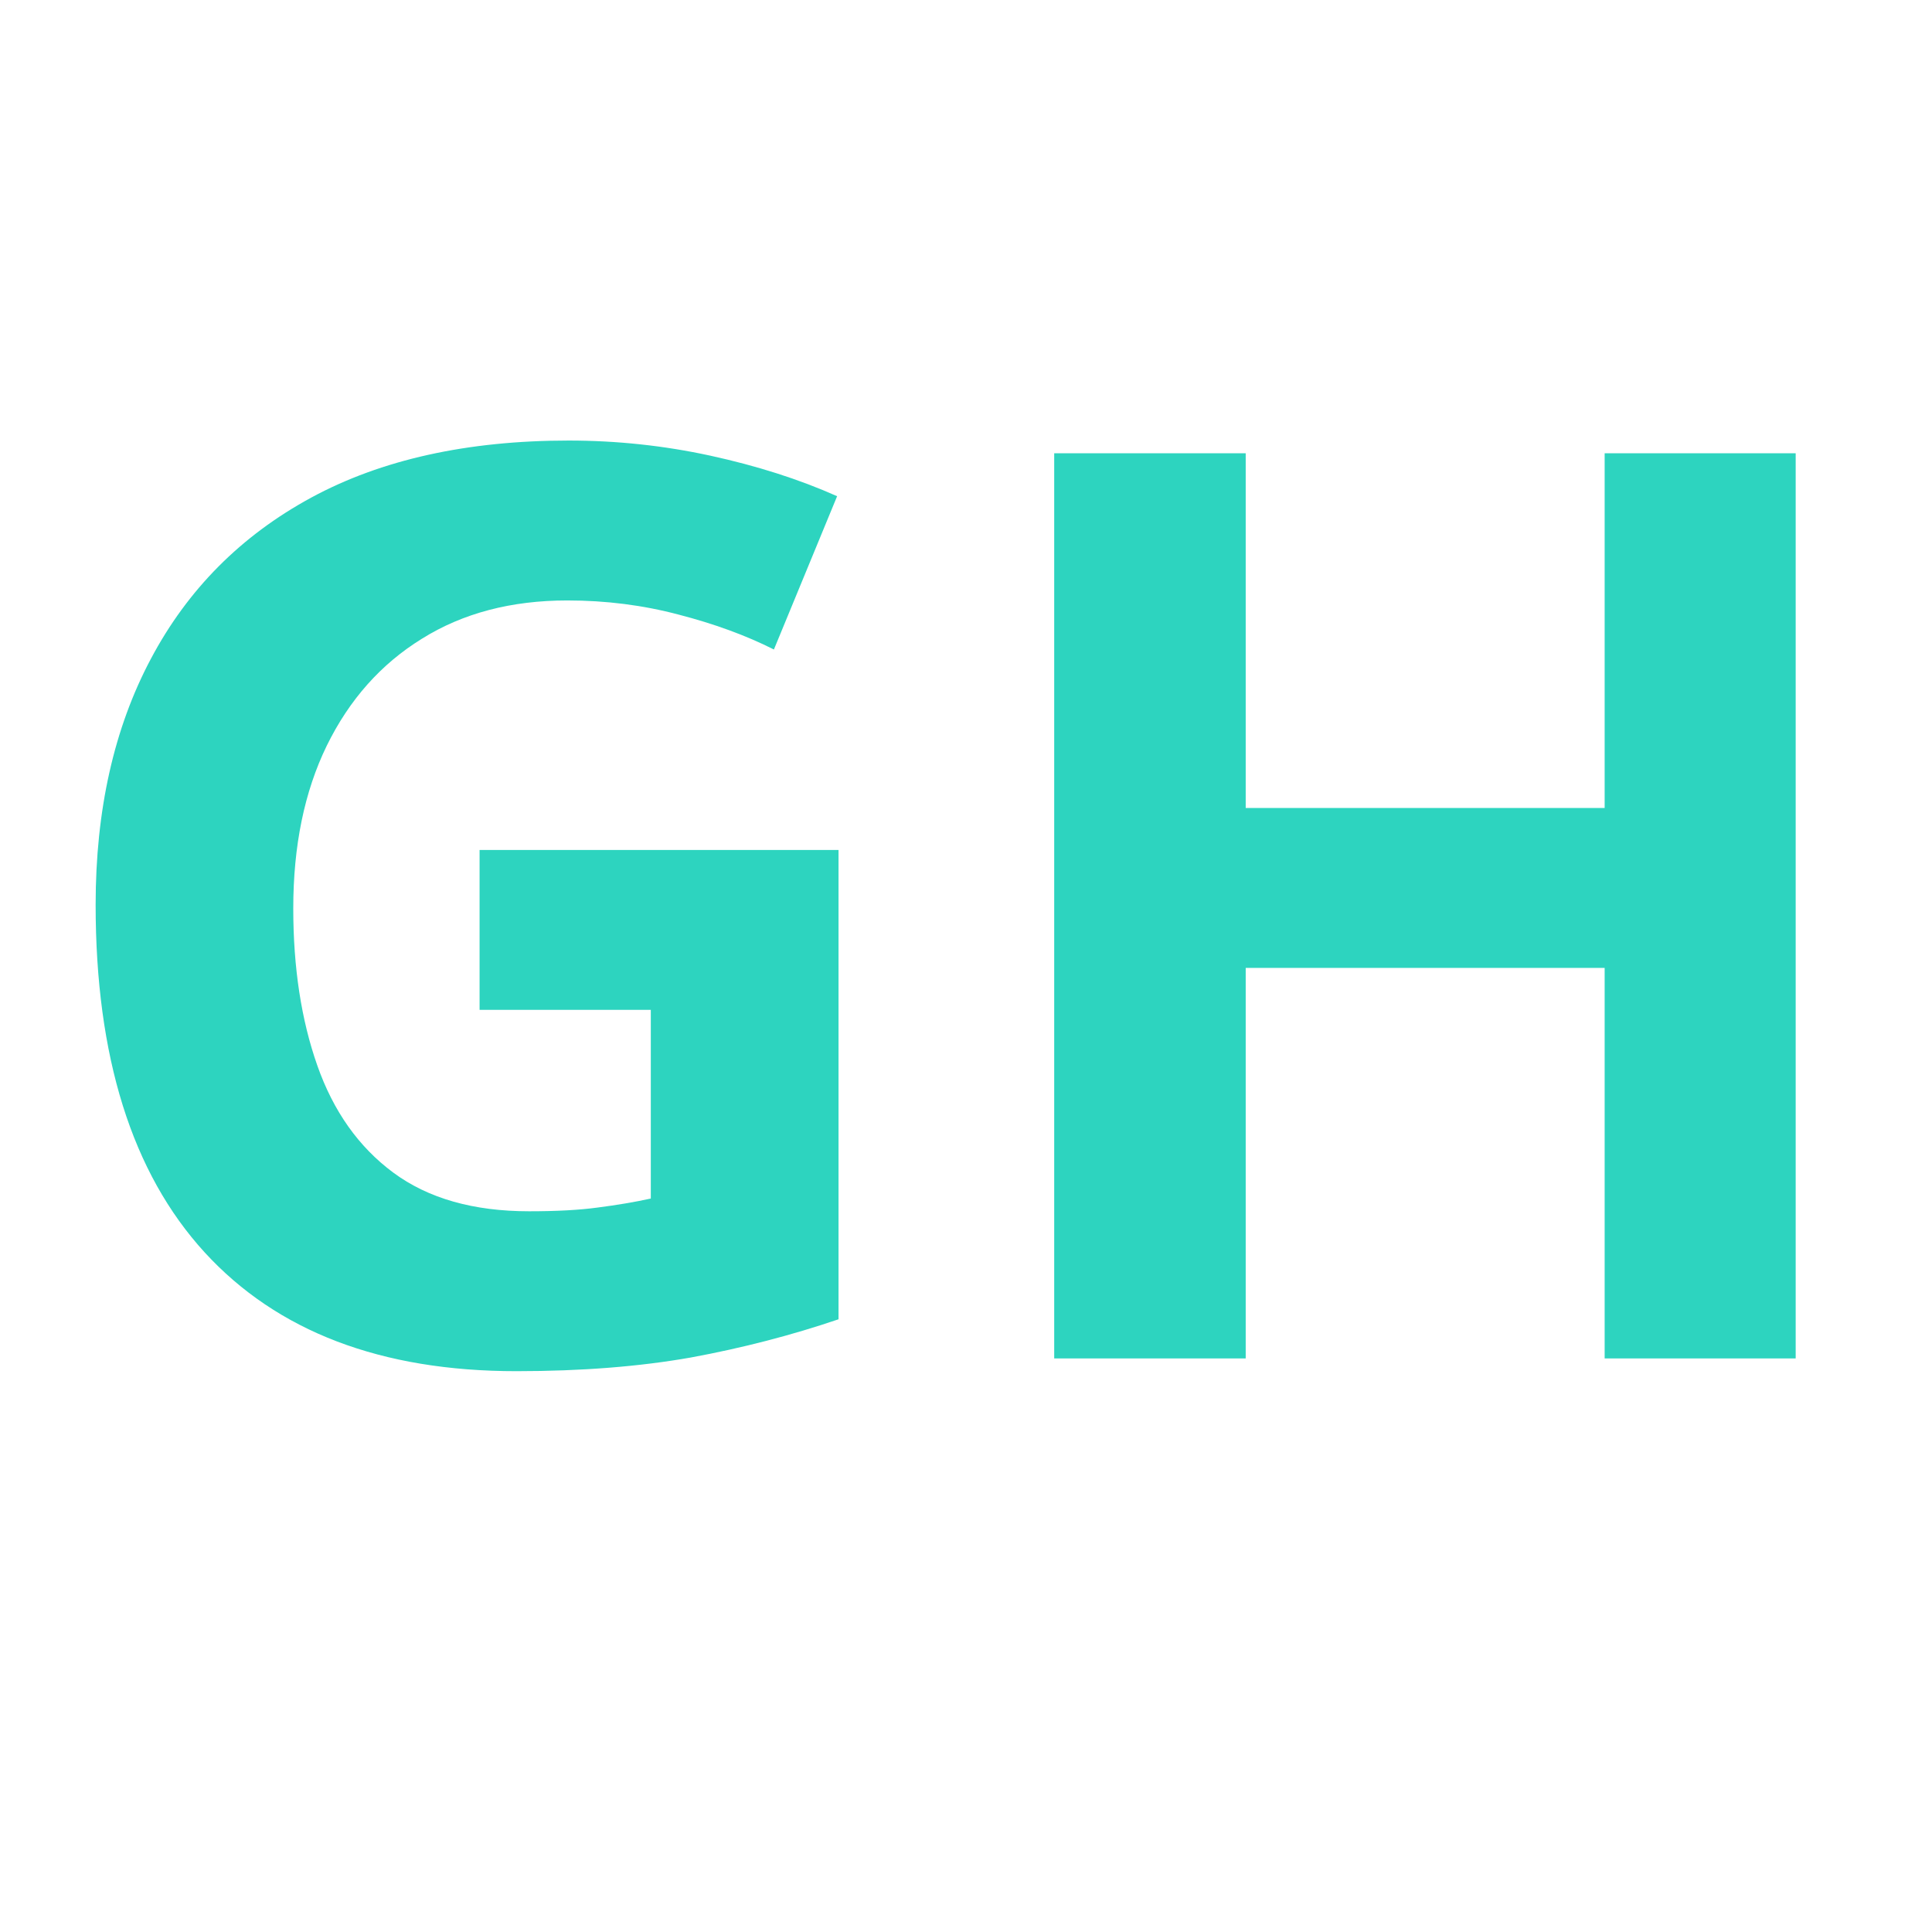
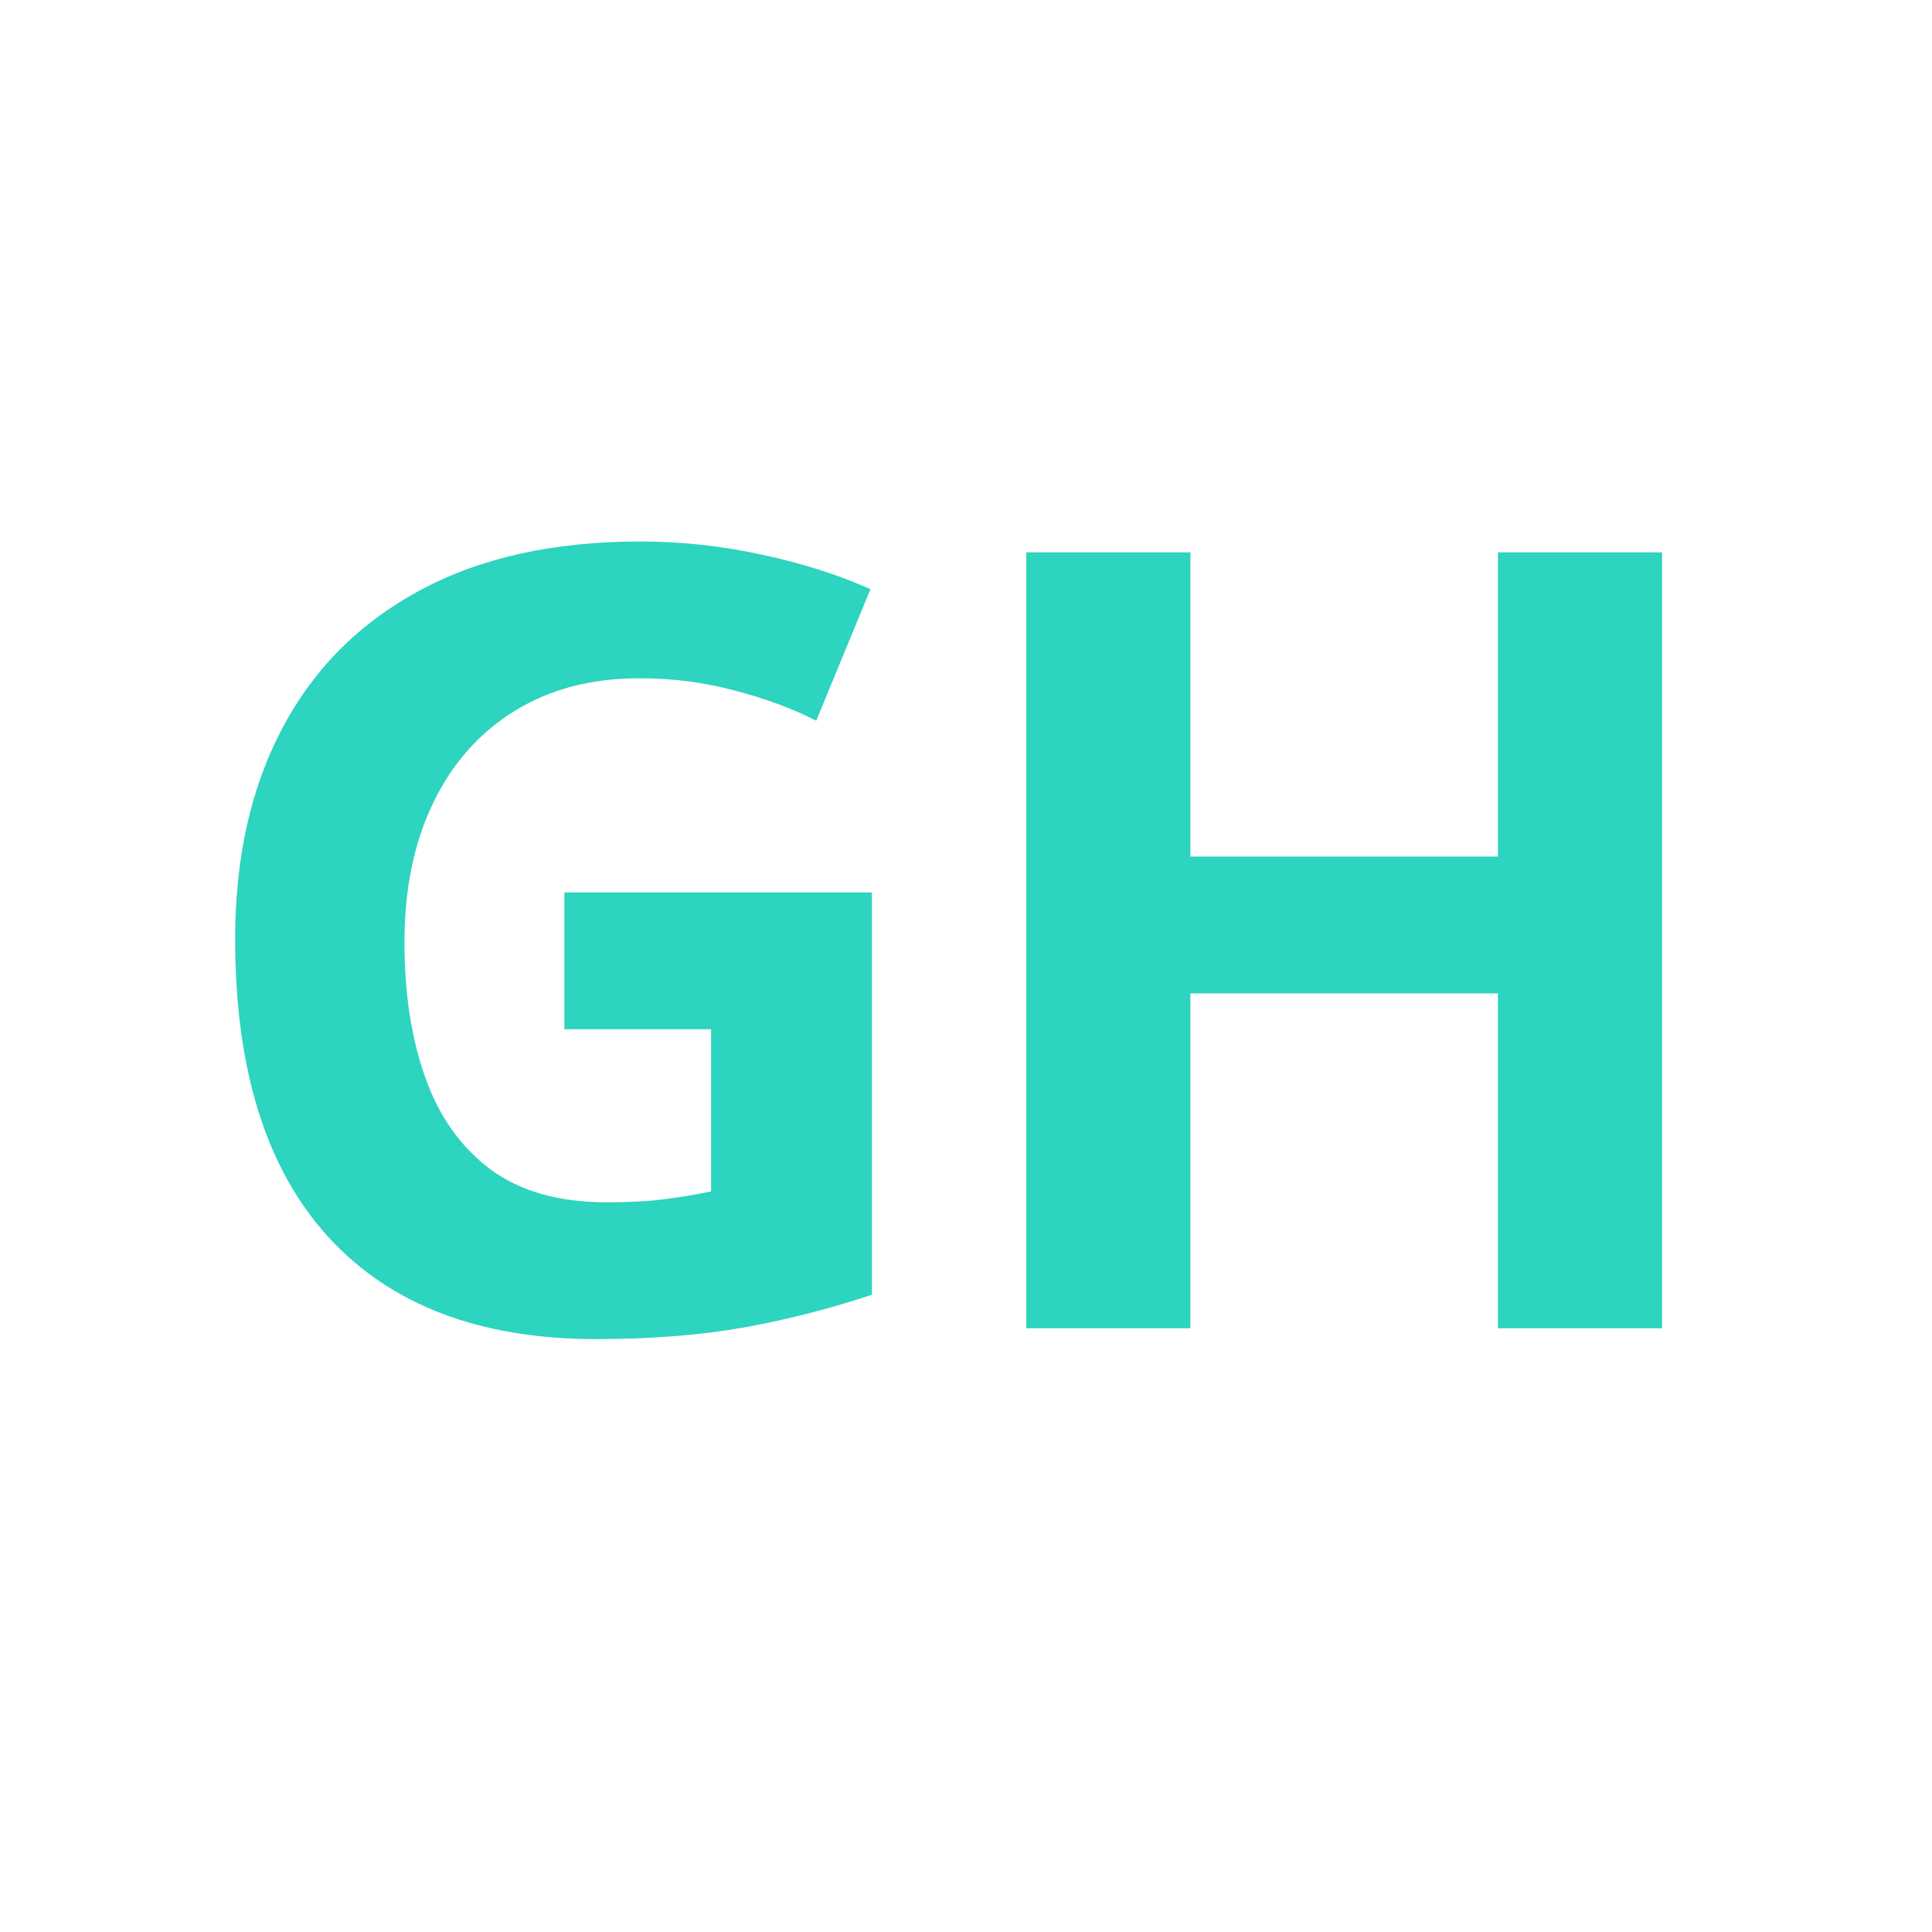
<svg xmlns="http://www.w3.org/2000/svg" viewBox="0 0 64 64">
-   <text x="32" y="45" text-anchor="middle" font-family="Outfit, 'Segoe UI', system-ui, sans-serif" font-size="42" font-weight="700" fill="#2dd4bf">GH</text>
+   <text x="32" y="44" text-anchor="middle" font-family="Outfit, 'Segoe UI', system-ui, sans-serif" font-size="36" font-weight="700" letter-spacing="-1" fill="#2dd4bf">GH</text>
</svg>
